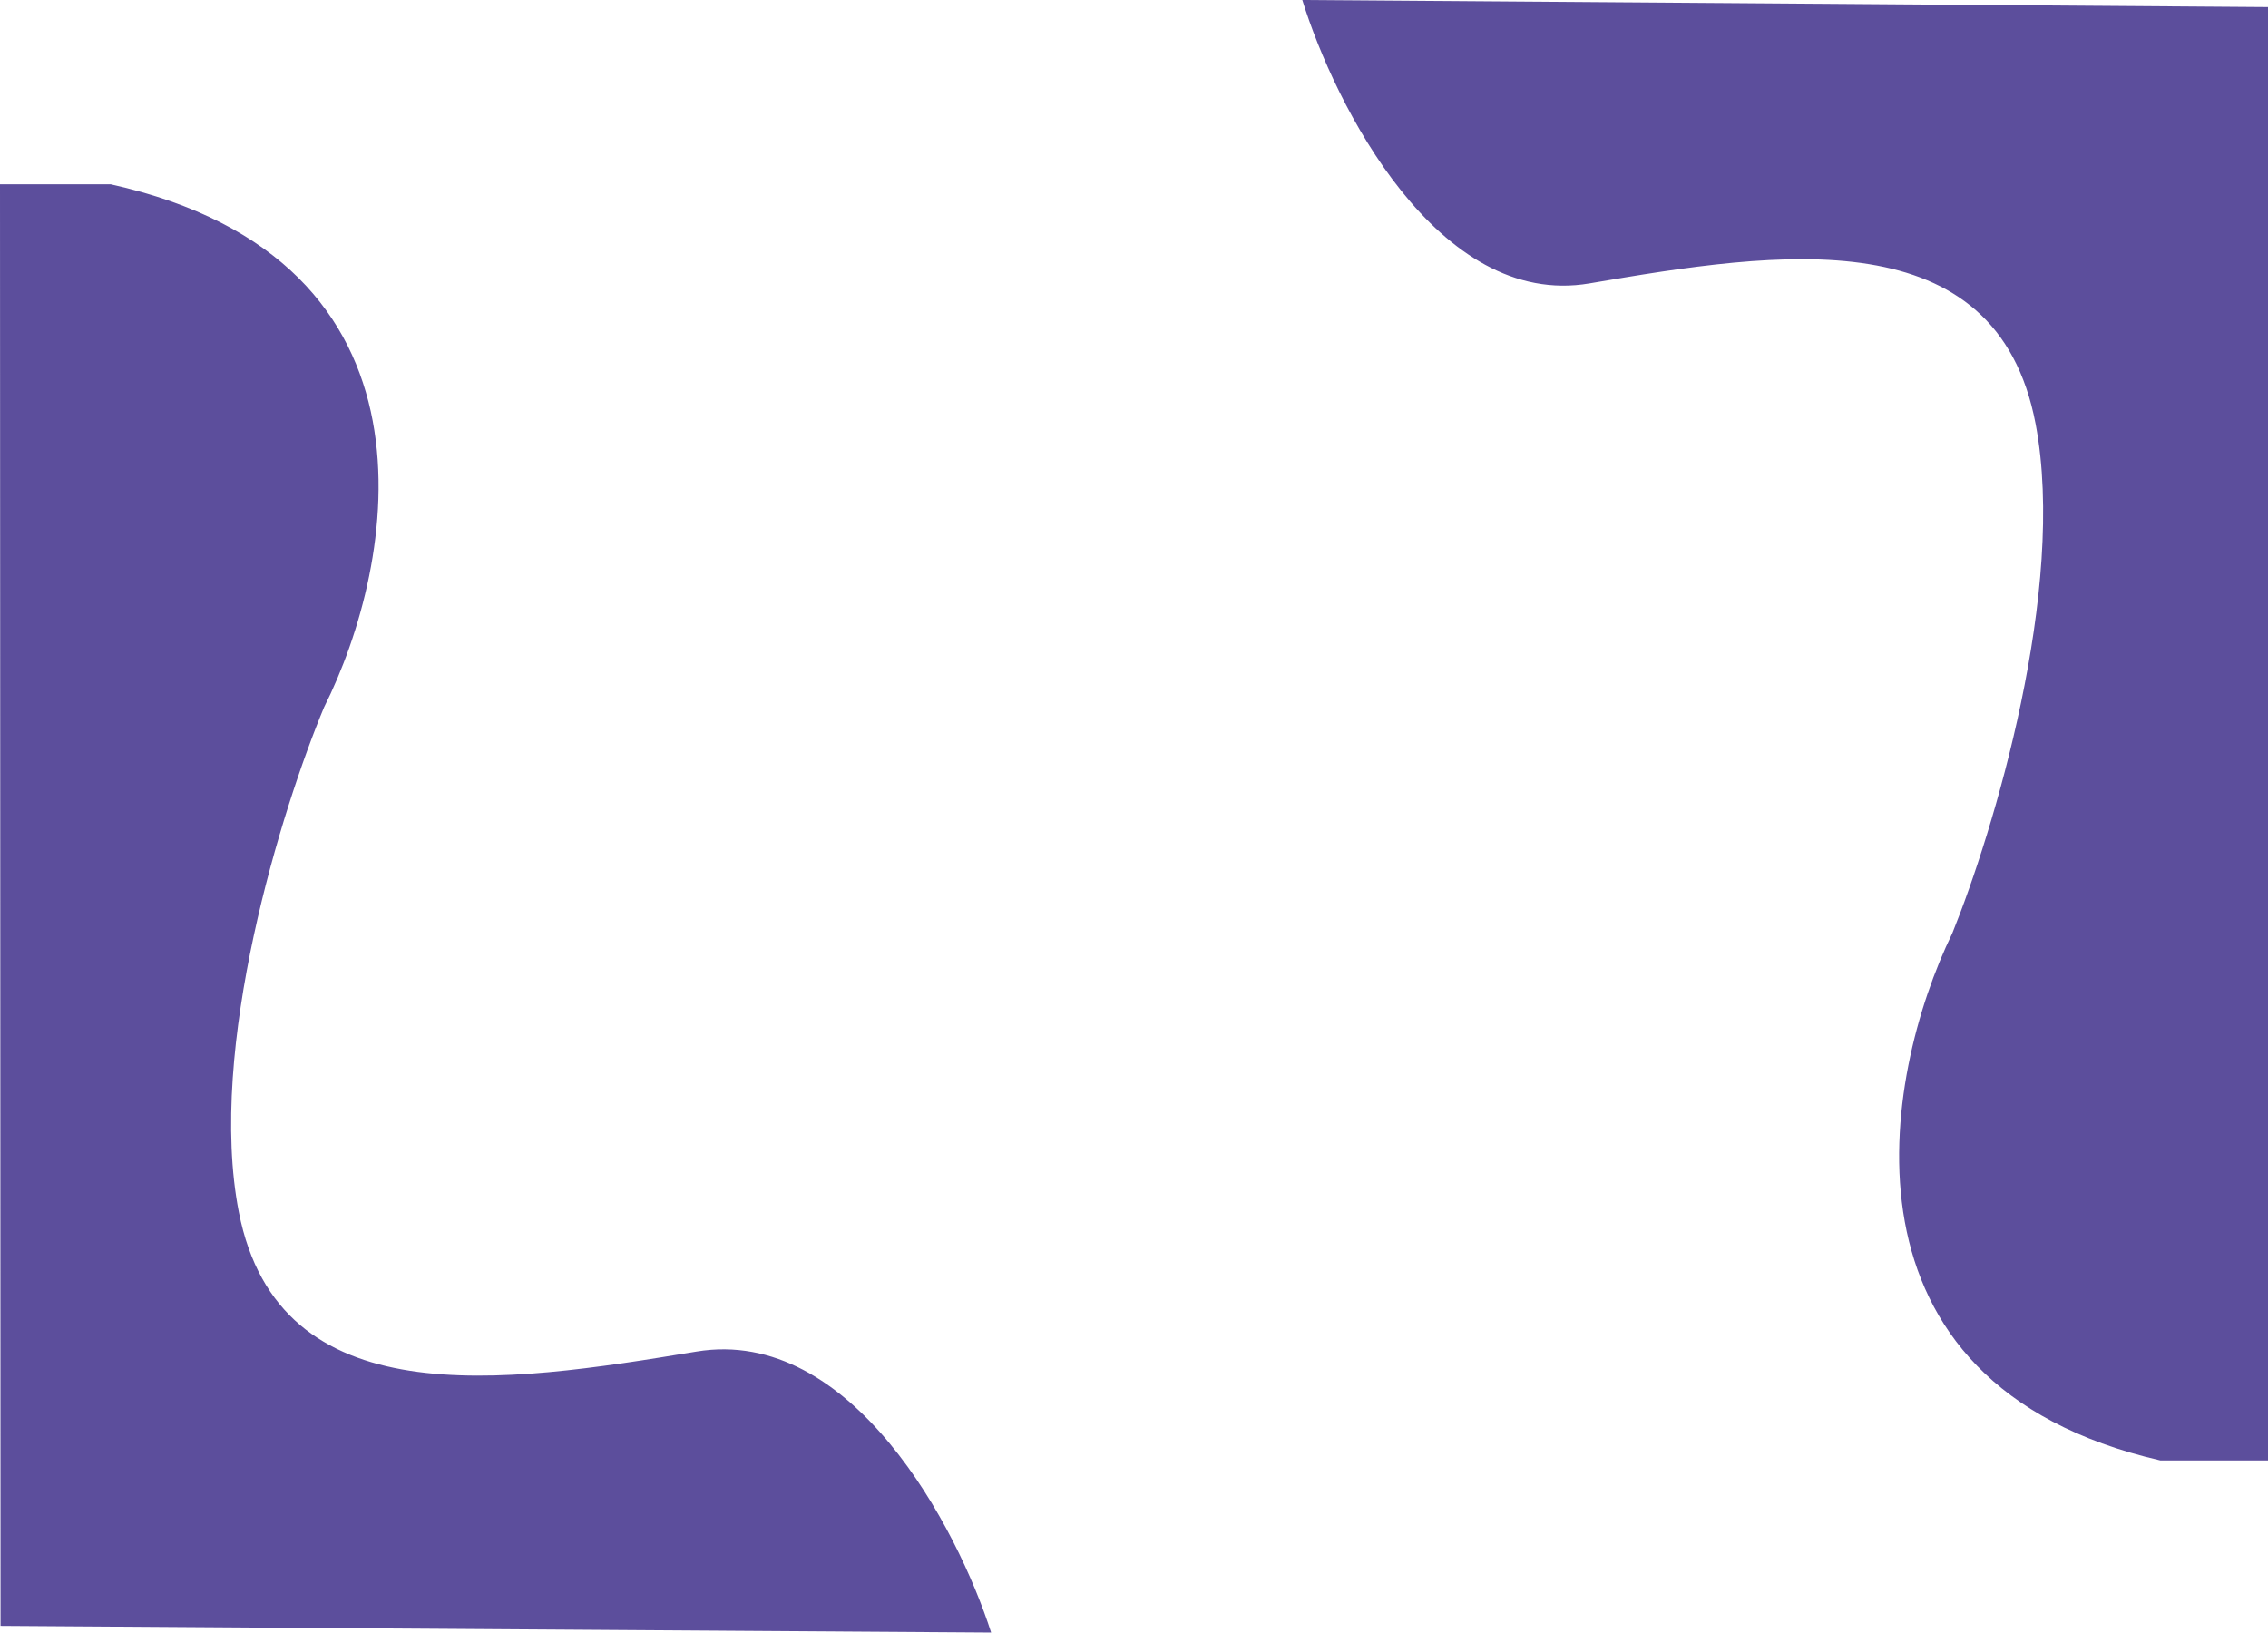
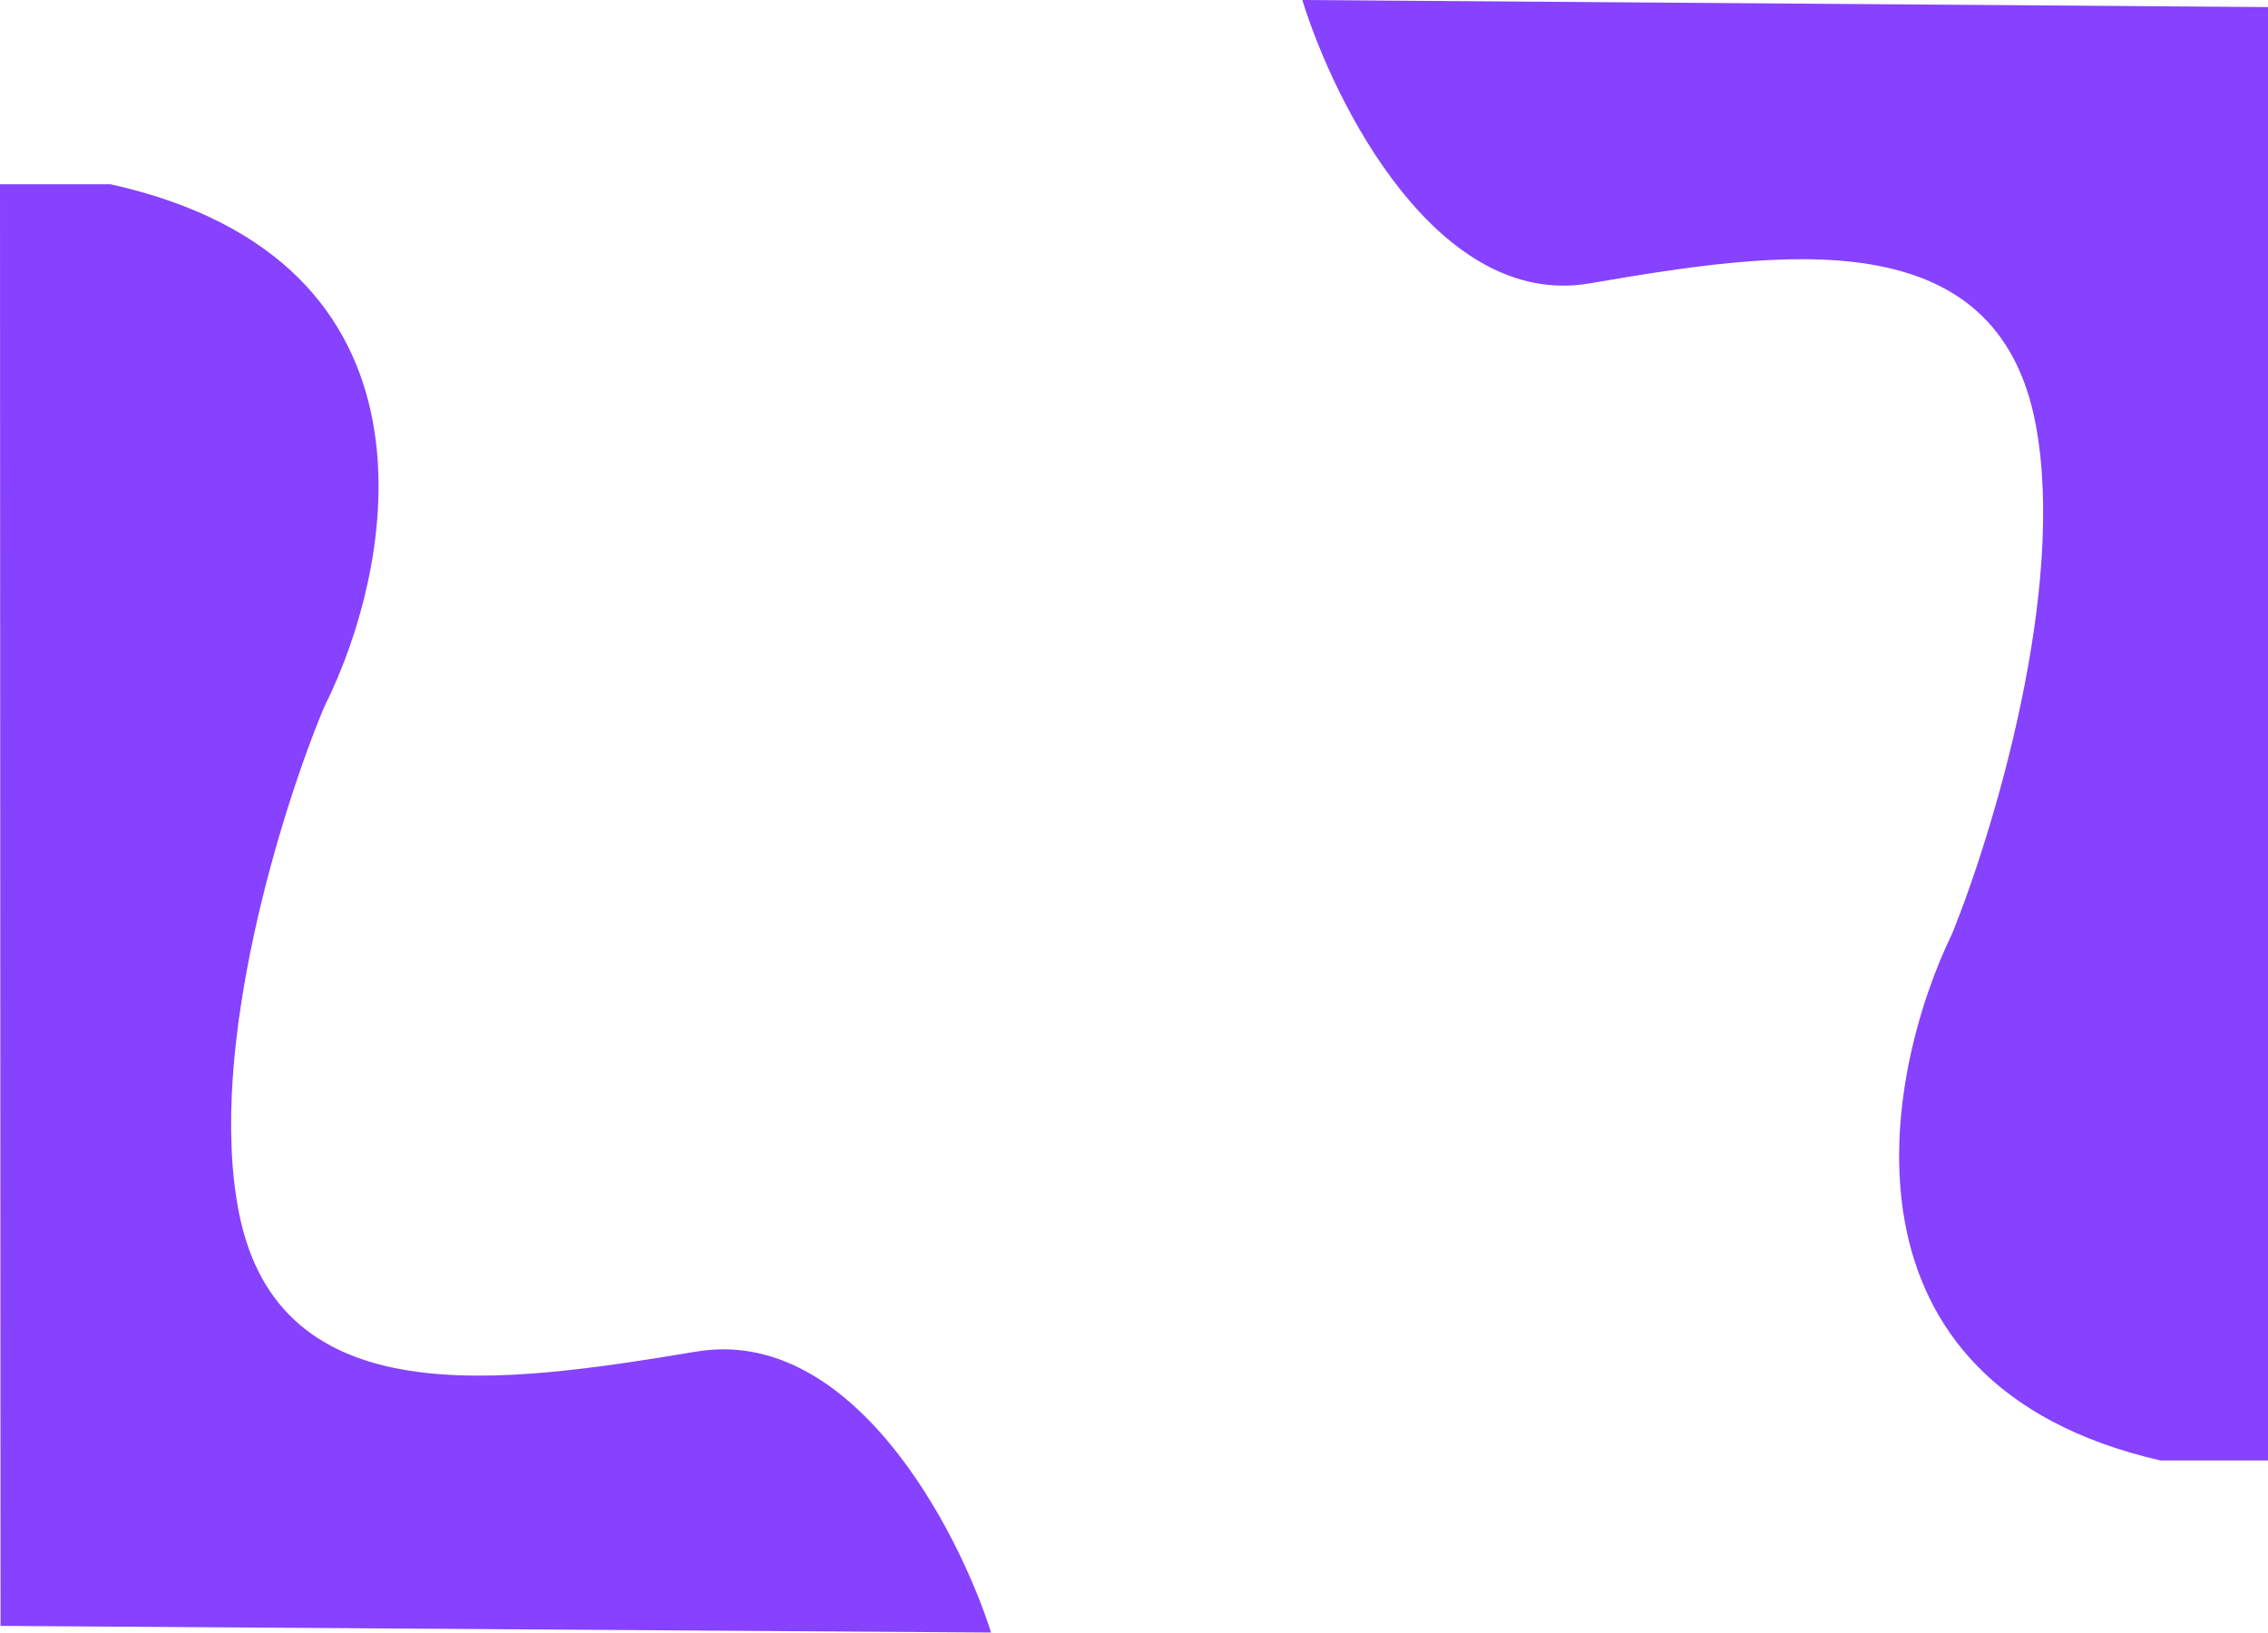
<svg xmlns="http://www.w3.org/2000/svg" id="Capa_1" data-name="Capa 1" viewBox="0 0 841.89 606">
  <defs>
-     <style>.cls-1{fill:#5c4e9c;}</style>
+     <style>.cls-1{fill:#8642FF;}</style>
  </defs>
  <path class="cls-1" d="M590.05,100.79C533.79,110.4,495.52,34.67,483.42-4.4L841.89-1.77V537.7h-40c-124-28.55-103.1-142.38-77.17-195.73,15.15-37.44,42.53-127.65,30.91-189C741.07,76.37,660.37,88.76,590.05,100.79Z" transform="translate(0 4.4)" />
  <path class="cls-1" d="M258.5,497.3c57.7-9.56,97,65.54,109.41,104.29L.2,599.12,0,64l41.07,0C168.25,92.28,146.88,205.2,120.3,258.12c-15.52,37.15-43.57,126.64-31.63,187.45C103.59,521.58,186.37,509.25,258.5,497.3Z" transform="translate(0 4.4)" />
</svg>
